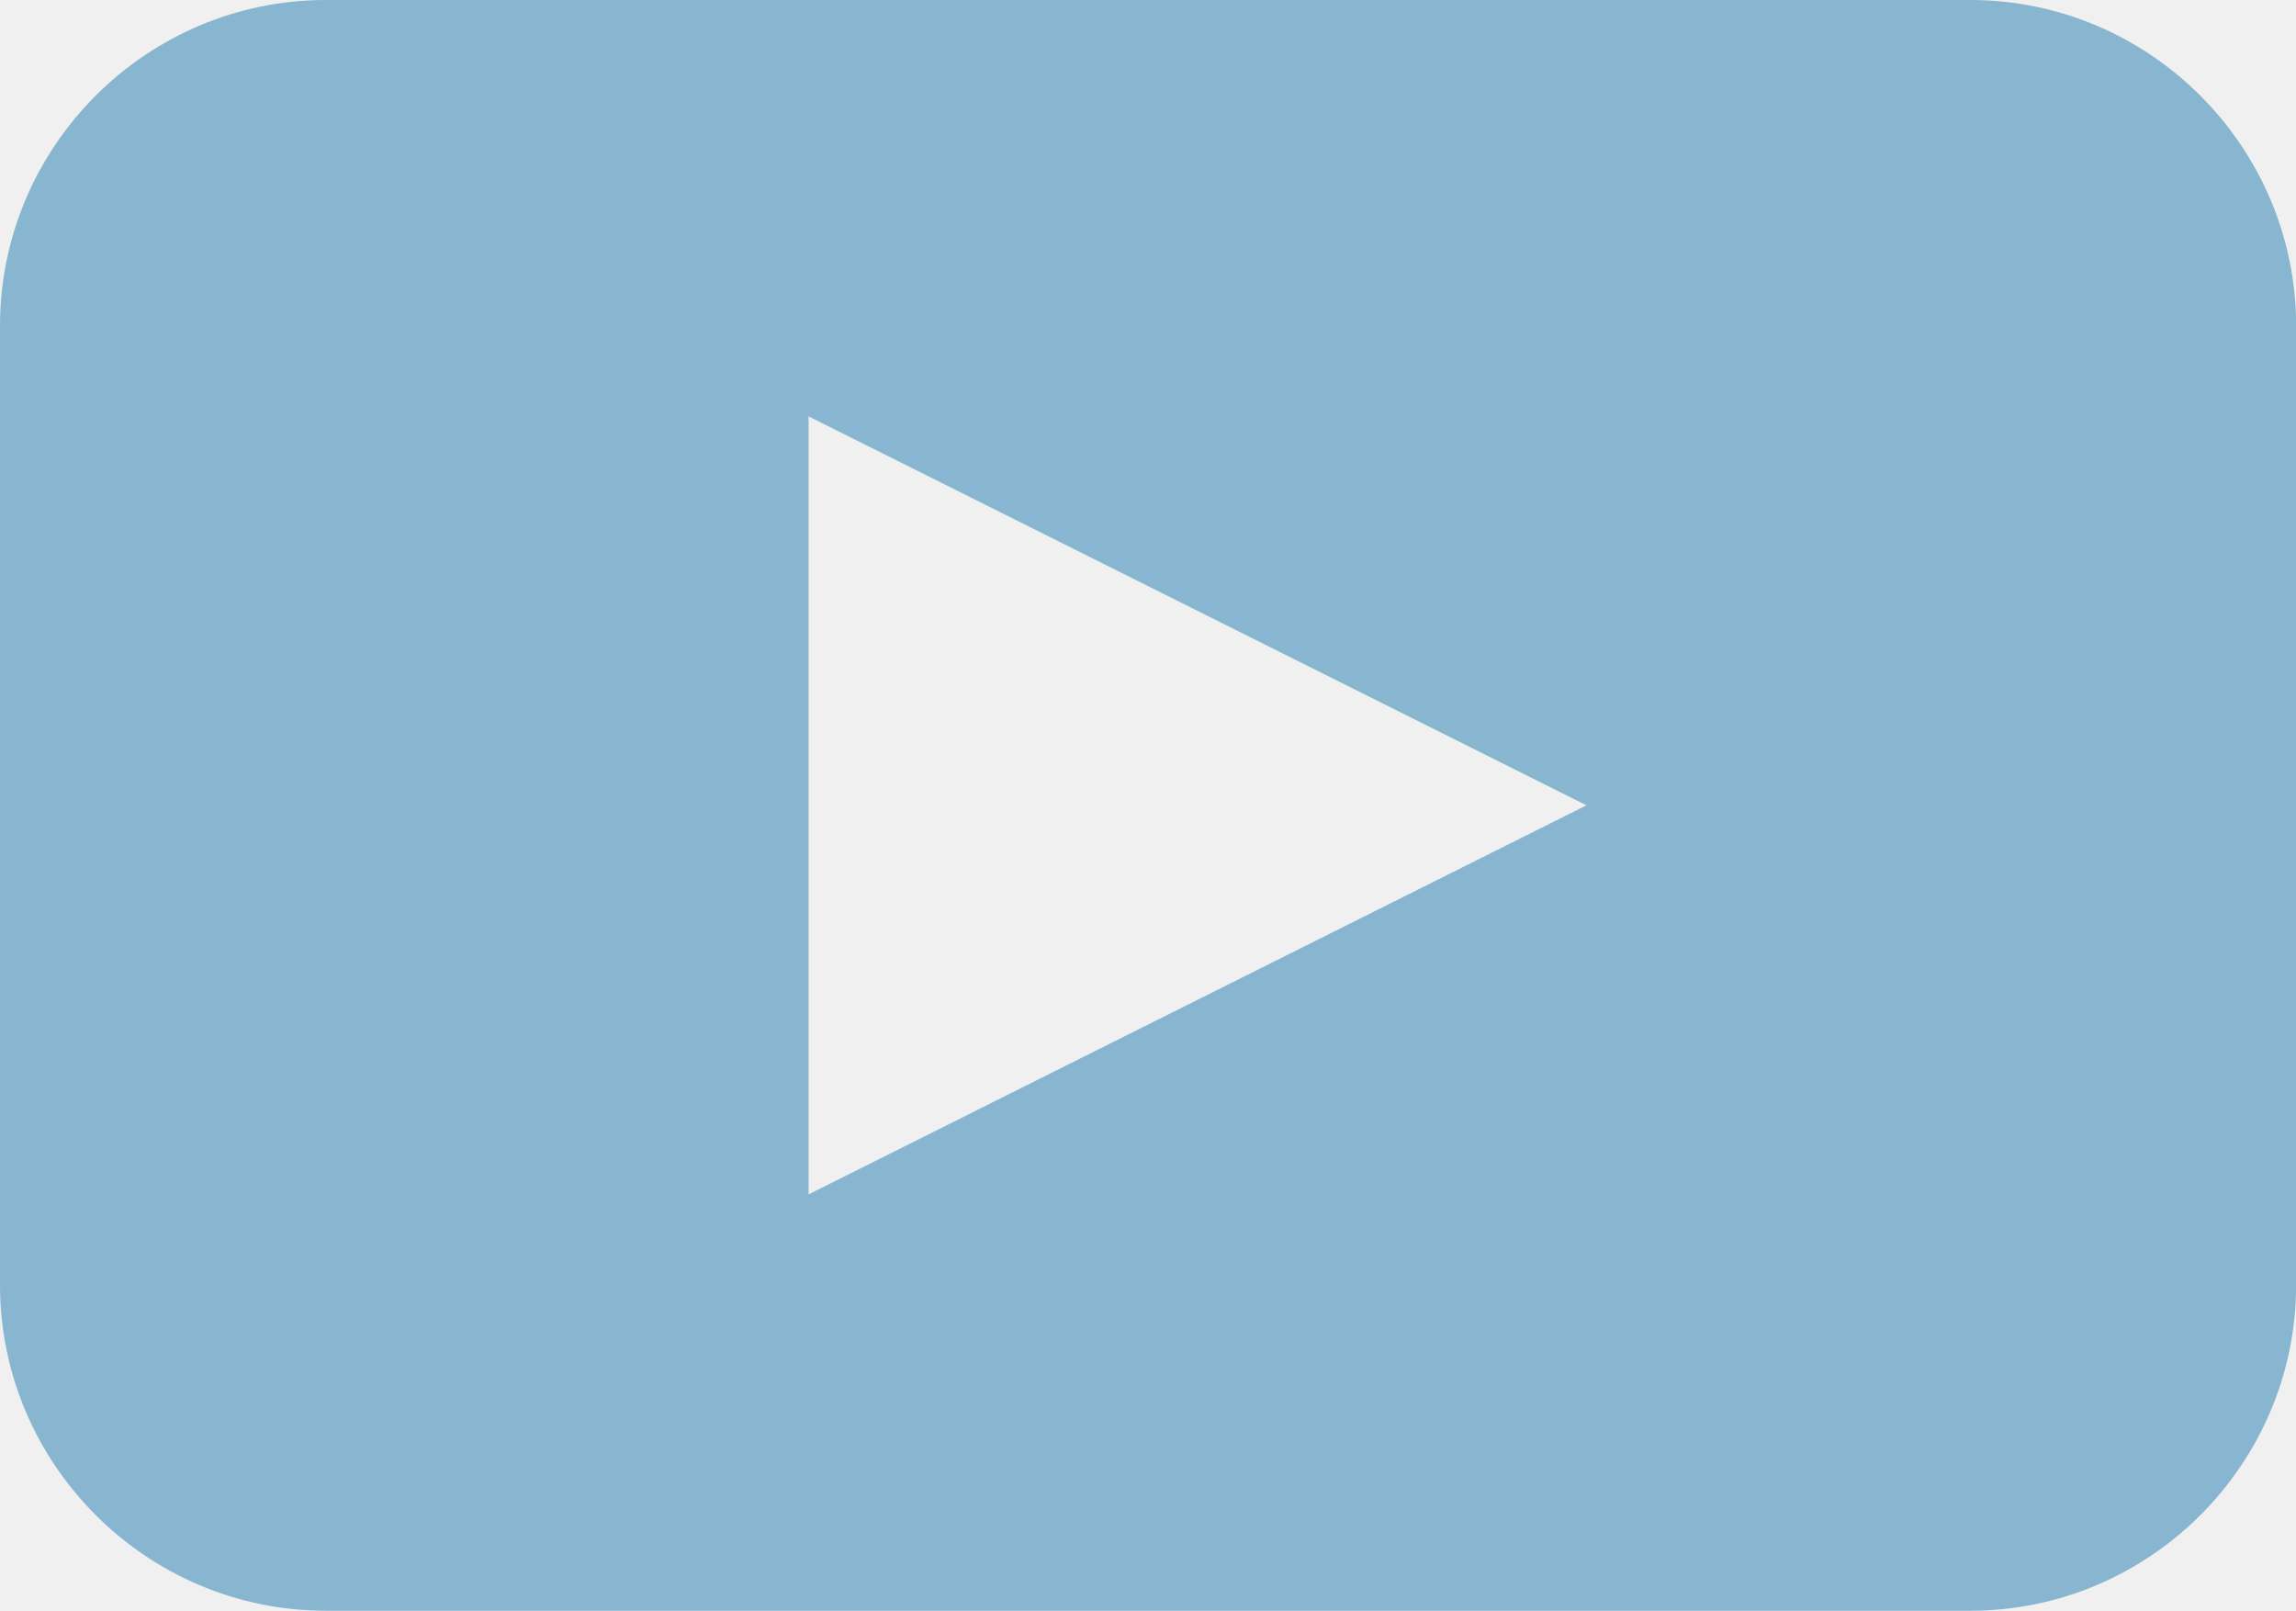
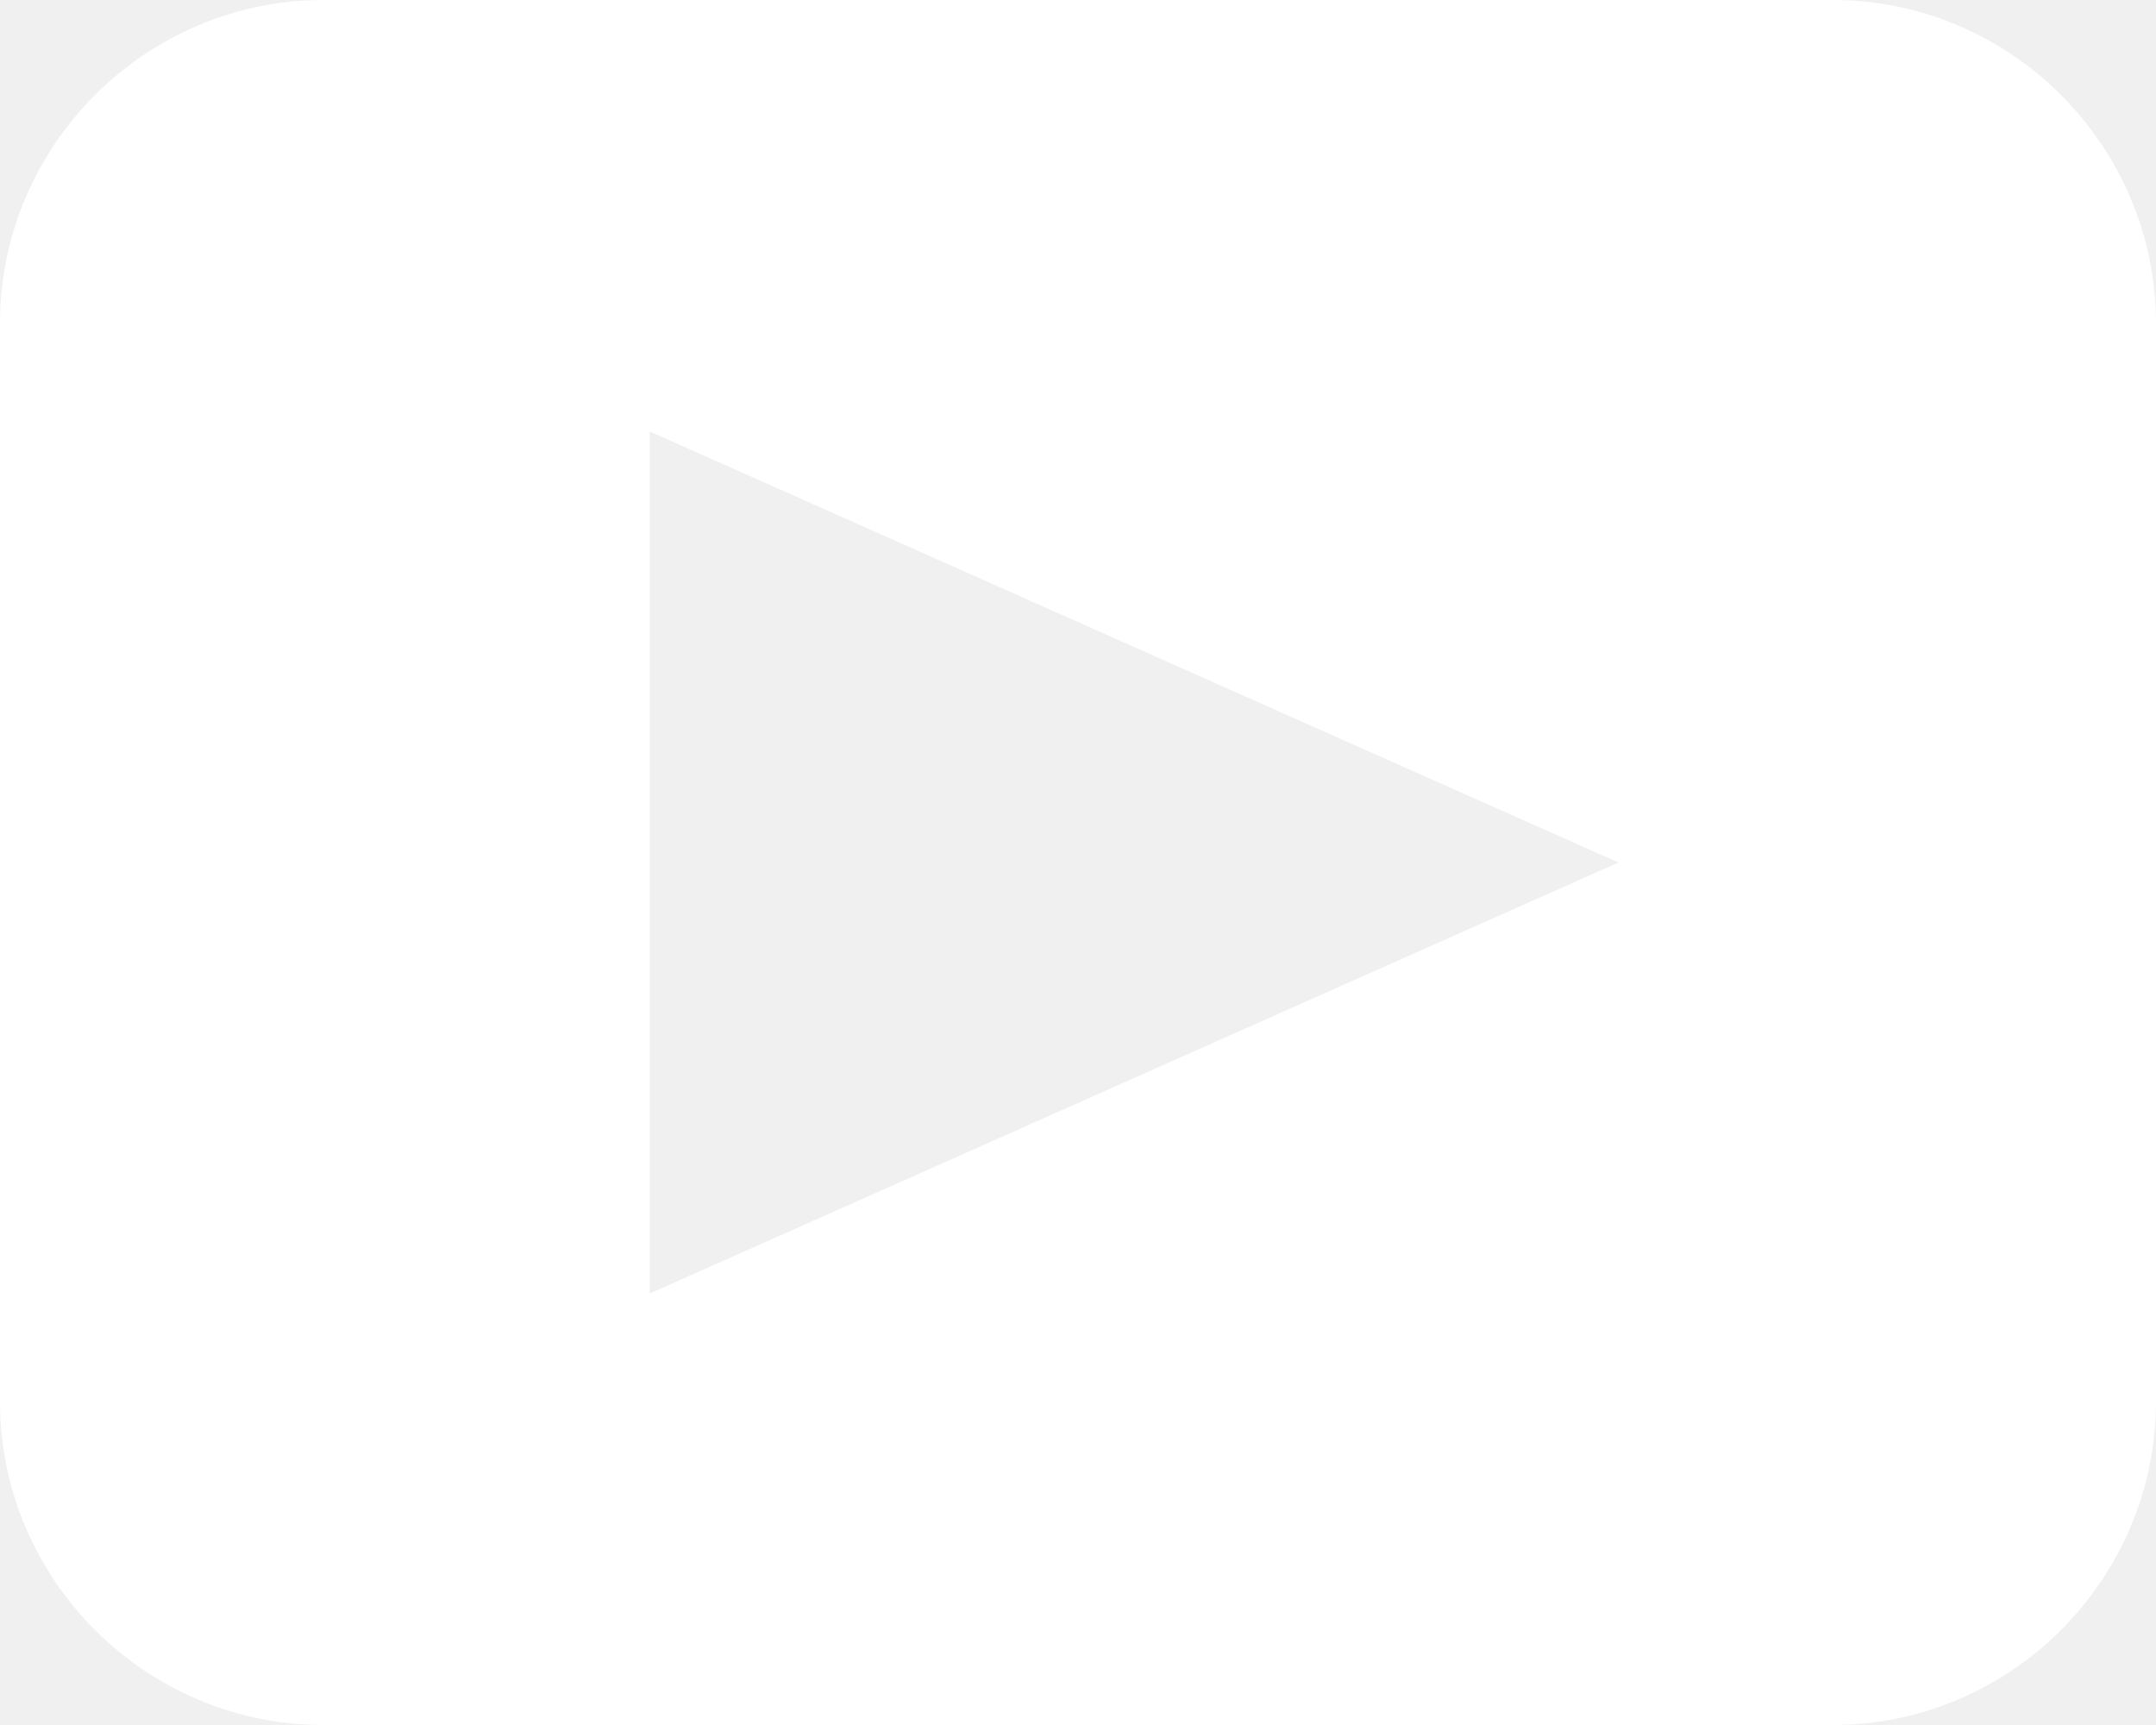
- <svg xmlns="http://www.w3.org/2000/svg" version="1.0" id="Layer_1" x="0px" y="0px" fill="#88b6d1" width="19.979px" height="14.015px" viewBox="0 0 19.979 14.015" enable-background="new 0 0 19.979 14.015" xml:space="preserve">
-   <path d="M17.145,0H2.835C1.275,0,0,1.275,0,2.835v8.345c0,1.56,1.275,2.835,2.835,2.835h14.31c1.56,0,2.835-1.275,2.835-2.835V2.835 C19.979,1.275,18.704,0,17.145,0z M7.036,10.392V3.623l6.769,3.384L7.036,10.392z" />
+ <svg xmlns="http://www.w3.org/2000/svg" width="20" height="16" viewBox="0 0 20 16" fill="none">
+   <path fill-rule="evenodd" clip-rule="evenodd" d="M3 0H17C18.65 0 20 1.35 20 3V13C20 14.65 18.65 16 17 16H3C1.35 16 0 14.65 0 13V3C0 1.35 1.35 0 3 0ZM6.027 4.002V11.998L15.014 8L6.027 4.002Z" fill="white" />
</svg>
